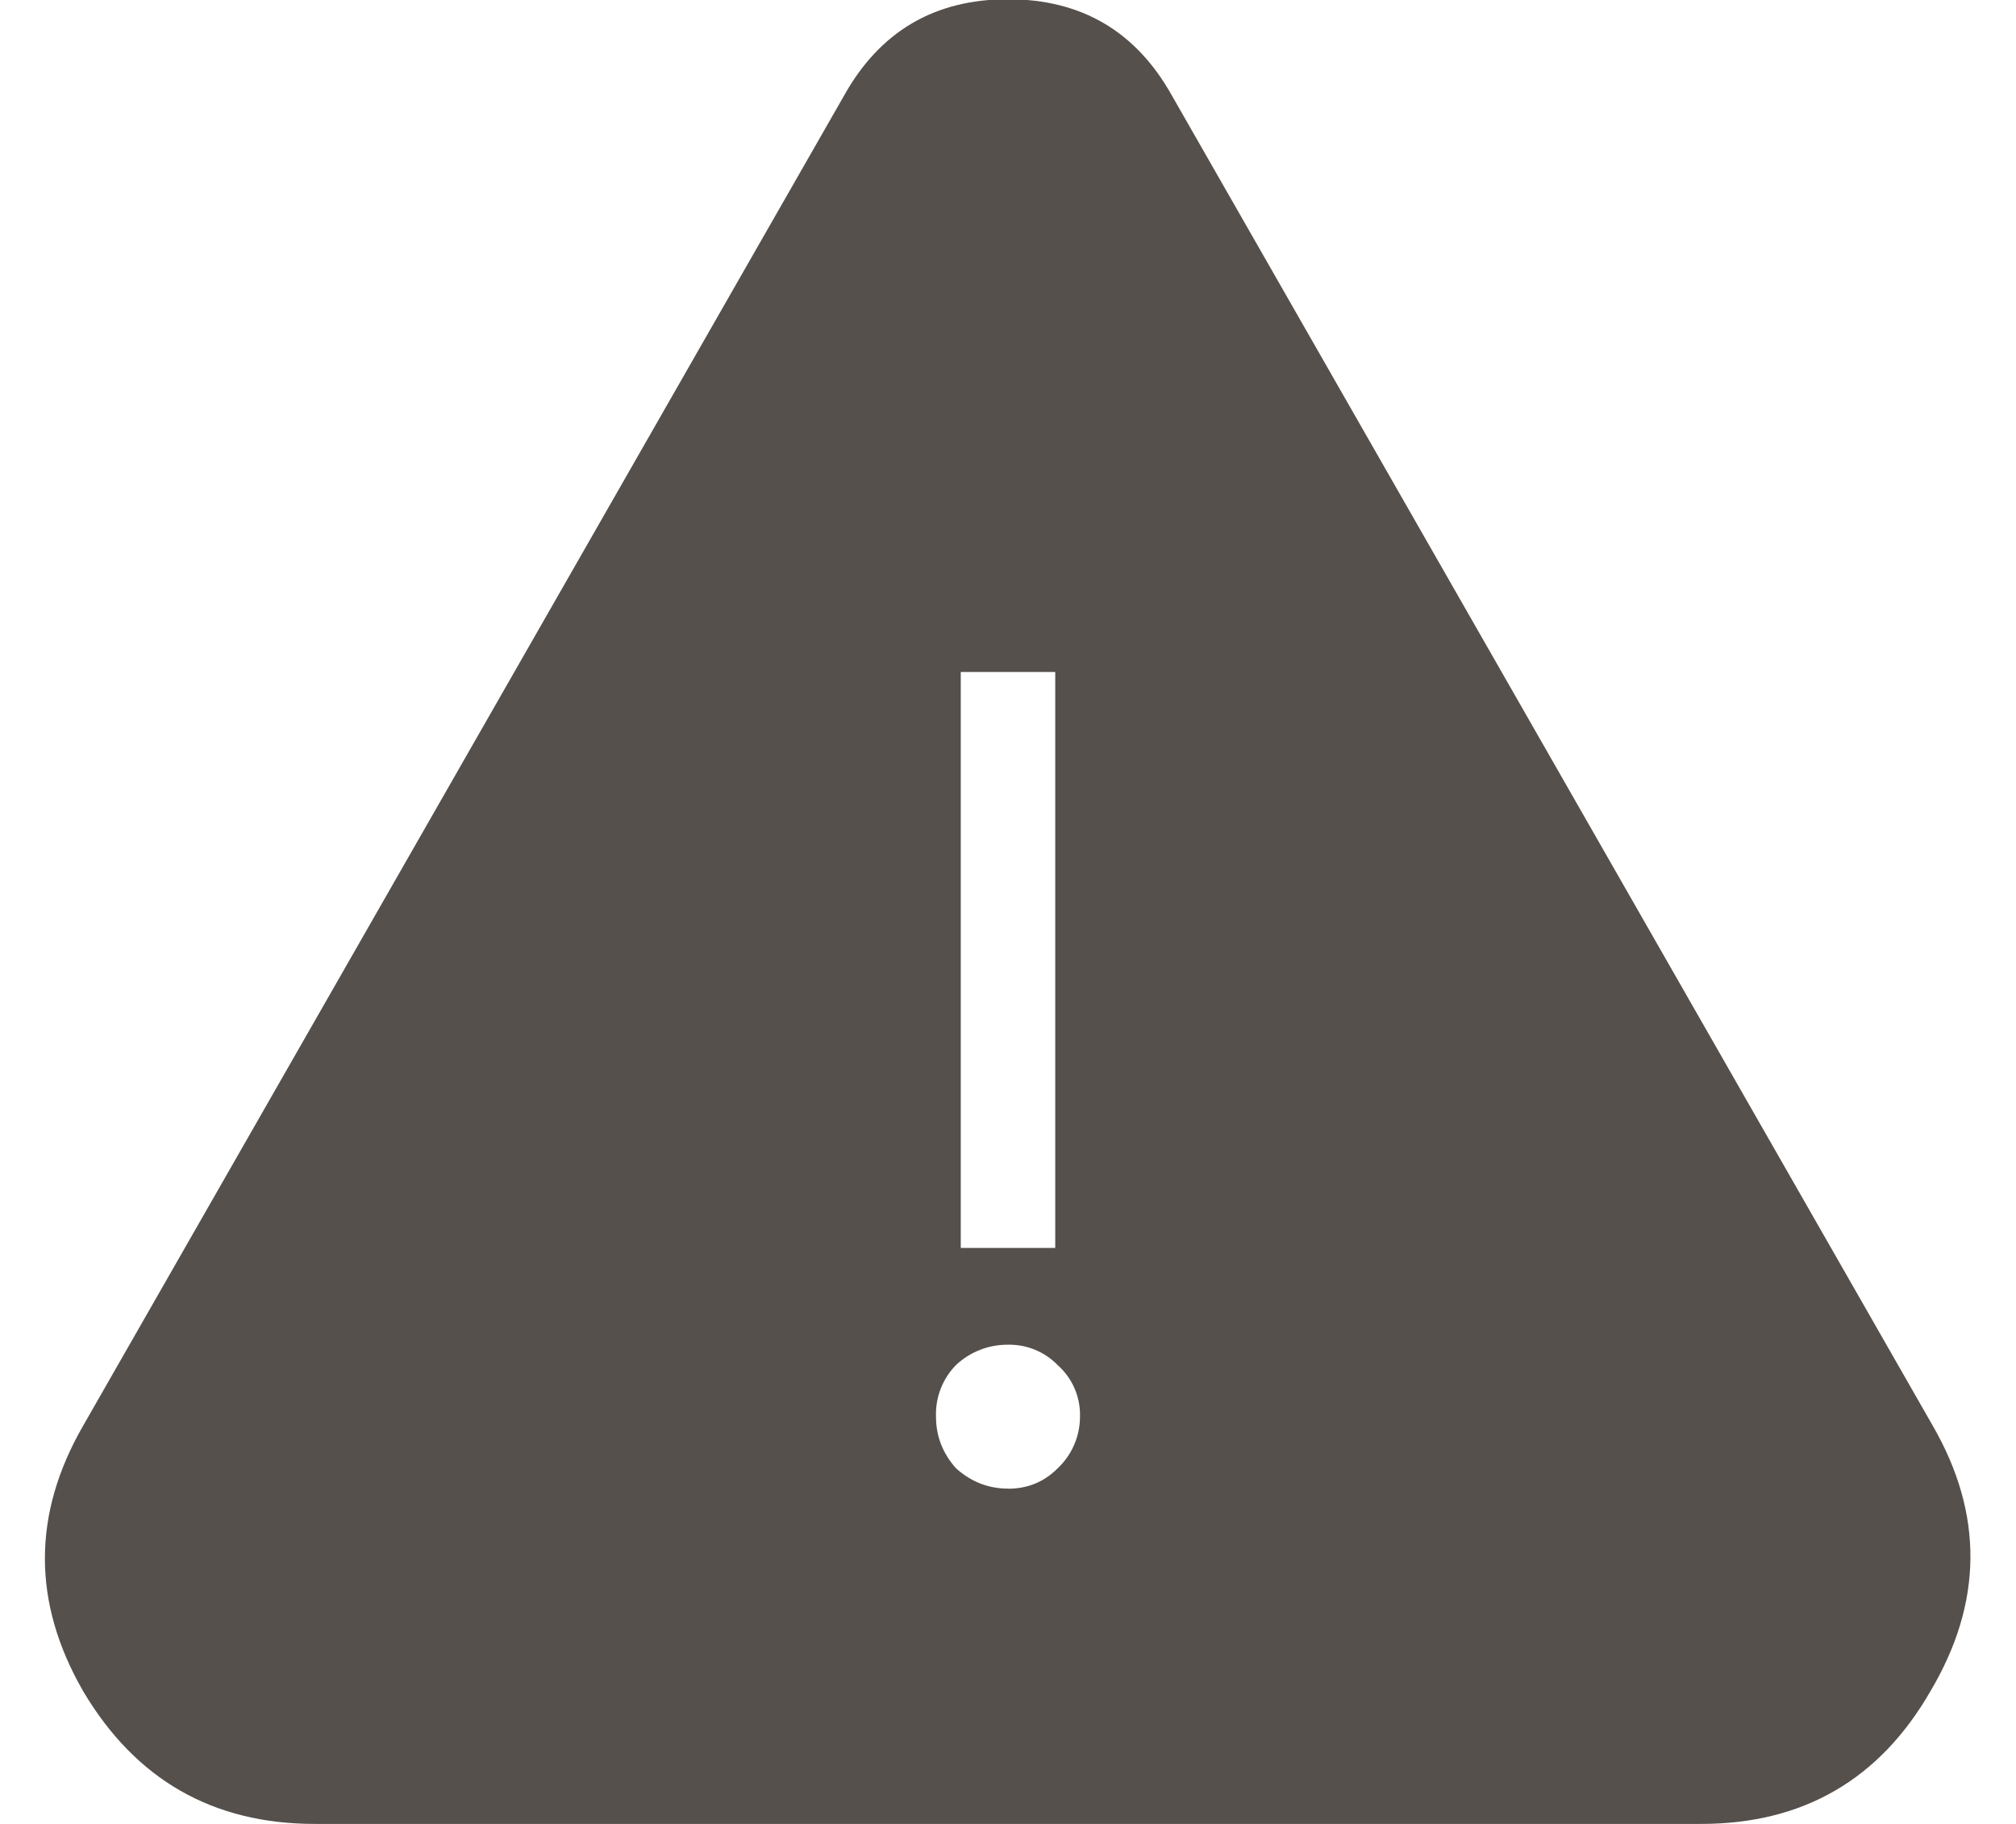
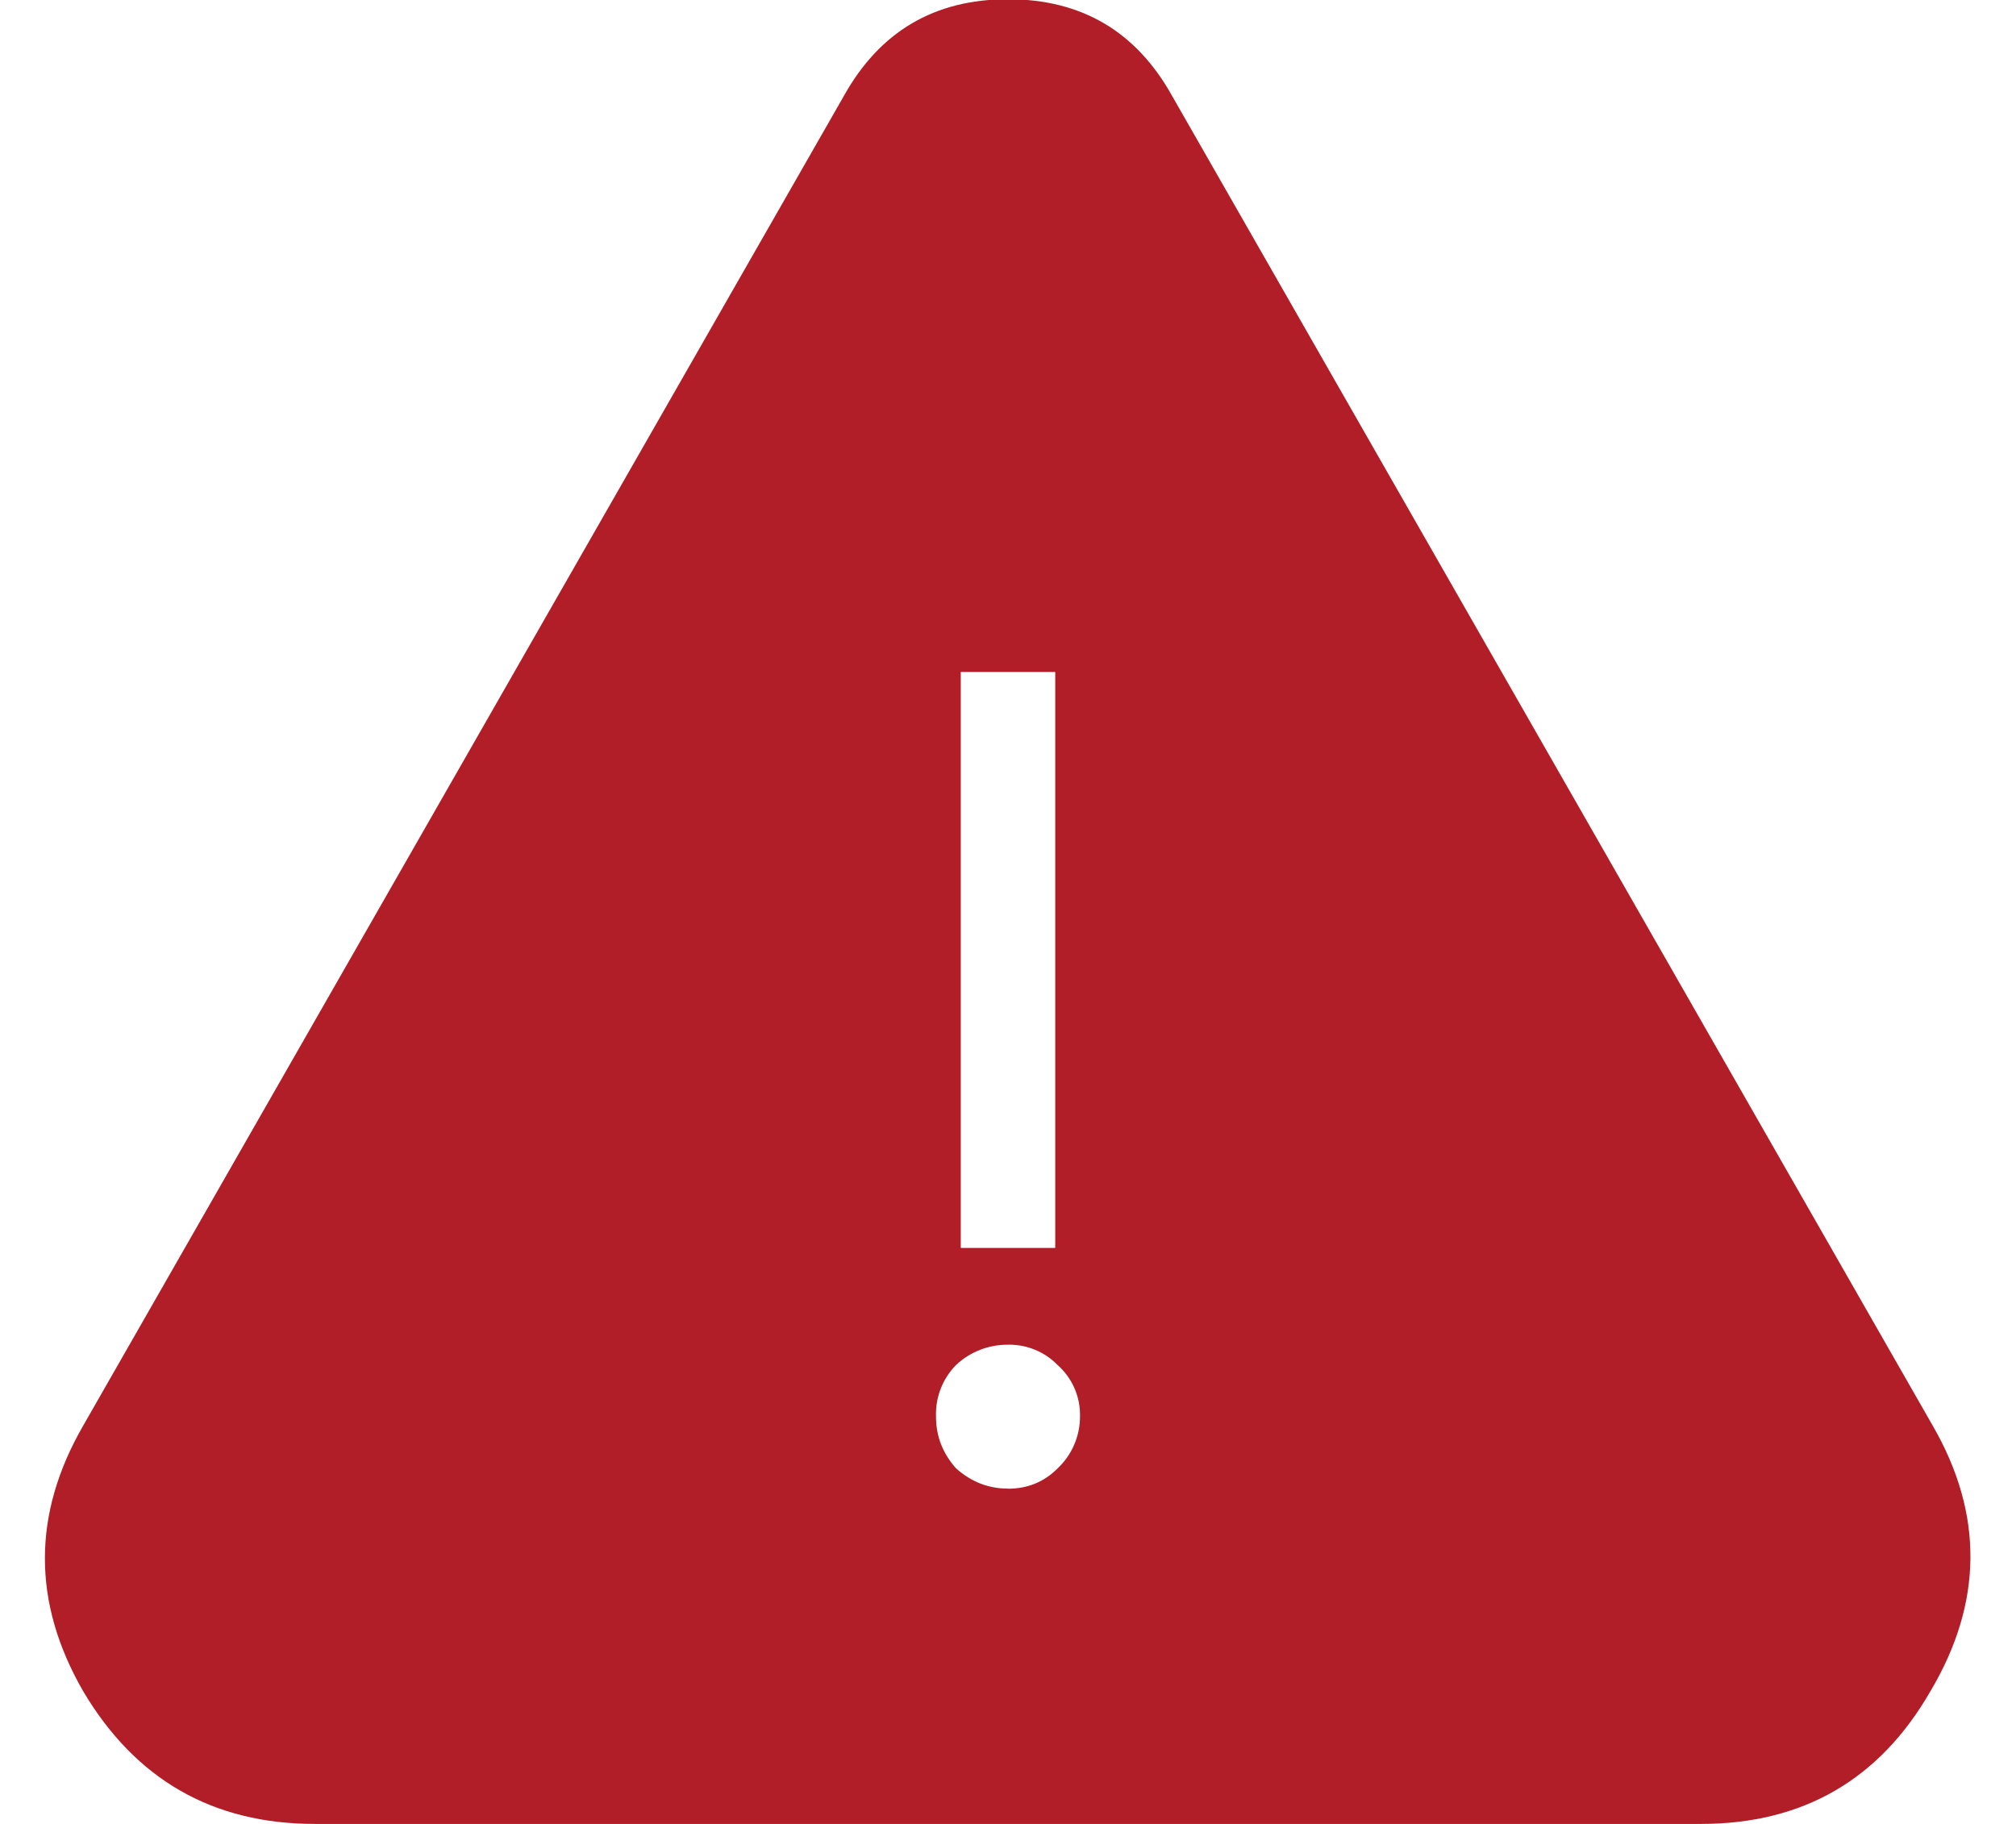
<svg xmlns="http://www.w3.org/2000/svg" width="21" height="19" fill="none">
-   <path d="M20.133 14.852c.531.921.523 1.843-.024 2.765-.53.922-1.328 1.383-2.39 1.383H3.28c-1.062 0-1.867-.46-2.414-1.383-.531-.922-.531-1.844 0-2.765L8.79 1c.374-.672.944-1.008 1.71-1.008S11.836.328 12.21 1l7.923 13.852zM10.008 7v6h.984V7h-.984zm.492 8.508c.203 0 .375-.07.516-.211a.741.741 0 00.234-.54.693.693 0 00-.234-.538.701.701 0 00-.516-.211.782.782 0 00-.54.21.73.73 0 00-.21.54c0 .203.07.383.21.539.157.14.337.21.54.21z" fill="#56504C" />
+   <path d="M20.133 14.852c.531.921.523 1.843-.024 2.765-.53.922-1.328 1.383-2.39 1.383H3.28c-1.062 0-1.867-.46-2.414-1.383-.531-.922-.531-1.844 0-2.765L8.79 1c.374-.672.944-1.008 1.71-1.008S11.836.328 12.21 1l7.923 13.852zM10.008 7v6h.984V7h-.984zm.492 8.508c.203 0 .375-.07.516-.211a.741.741 0 00.234-.54.693.693 0 00-.234-.538.701.701 0 00-.516-.211.782.782 0 00-.54.21.73.73 0 00-.21.54c0 .203.07.383.21.539.157.14.337.21.54.21z" fill="#B21E27" />
</svg>
